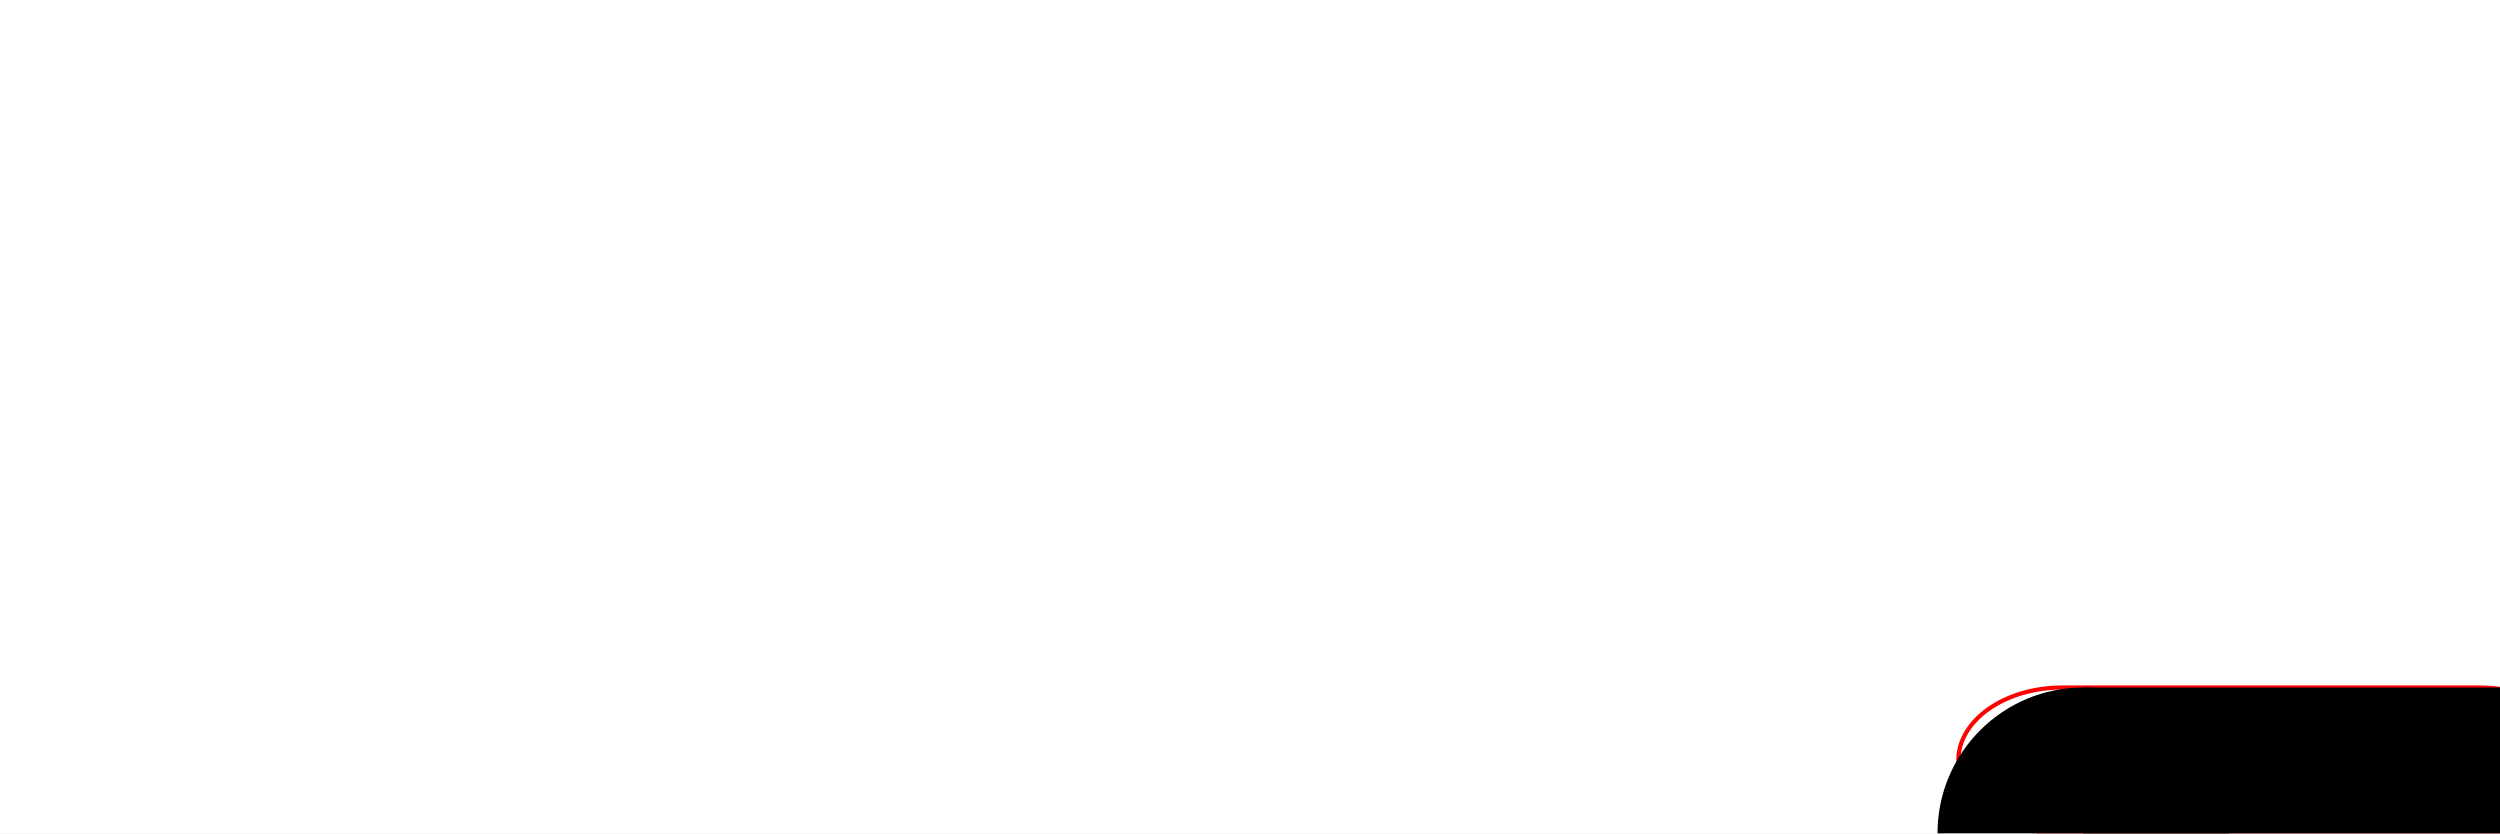
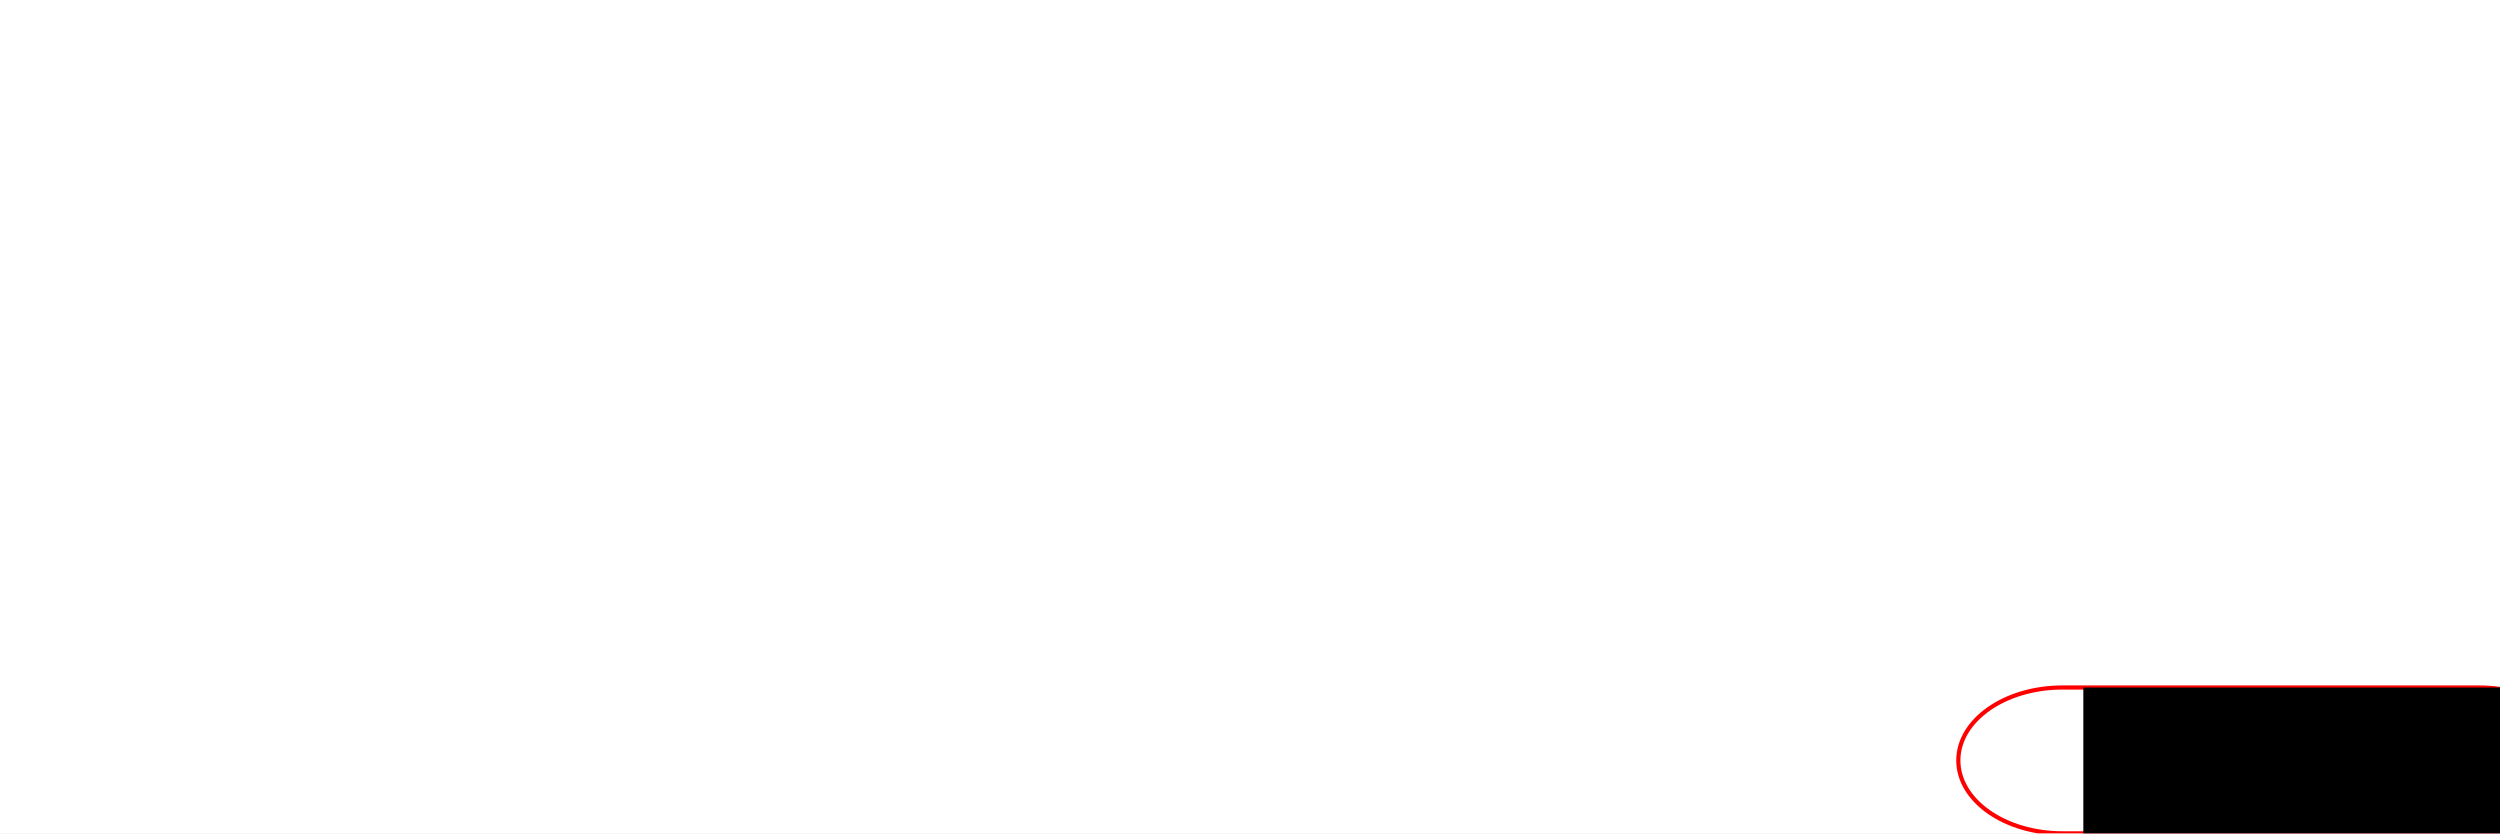
<svg xmlns="http://www.w3.org/2000/svg" viewBox="0 0 600 200" preserveAspectRatio="xMaxYMax slice" style="width: 100%; height: 200px; display: block;">
  <rect width="100%" height="100%" fill="white" />
  <g transform="translate(450, 165)">
    <rect x="20" y="0" width="150" height="35" rx="25" fill="none" stroke="red" stroke-width="1" />
-     <rect x="50" y="0" width="100" height="35" fill="black" />
-     <circle cx="50" cy="35" r="35" fill="black" />
+     <rect x="50" y="0" width="200" height="35" fill="black" />
+     <circle cx="50" cy="135" r="35" fill="black" />
  </g>
</svg>
